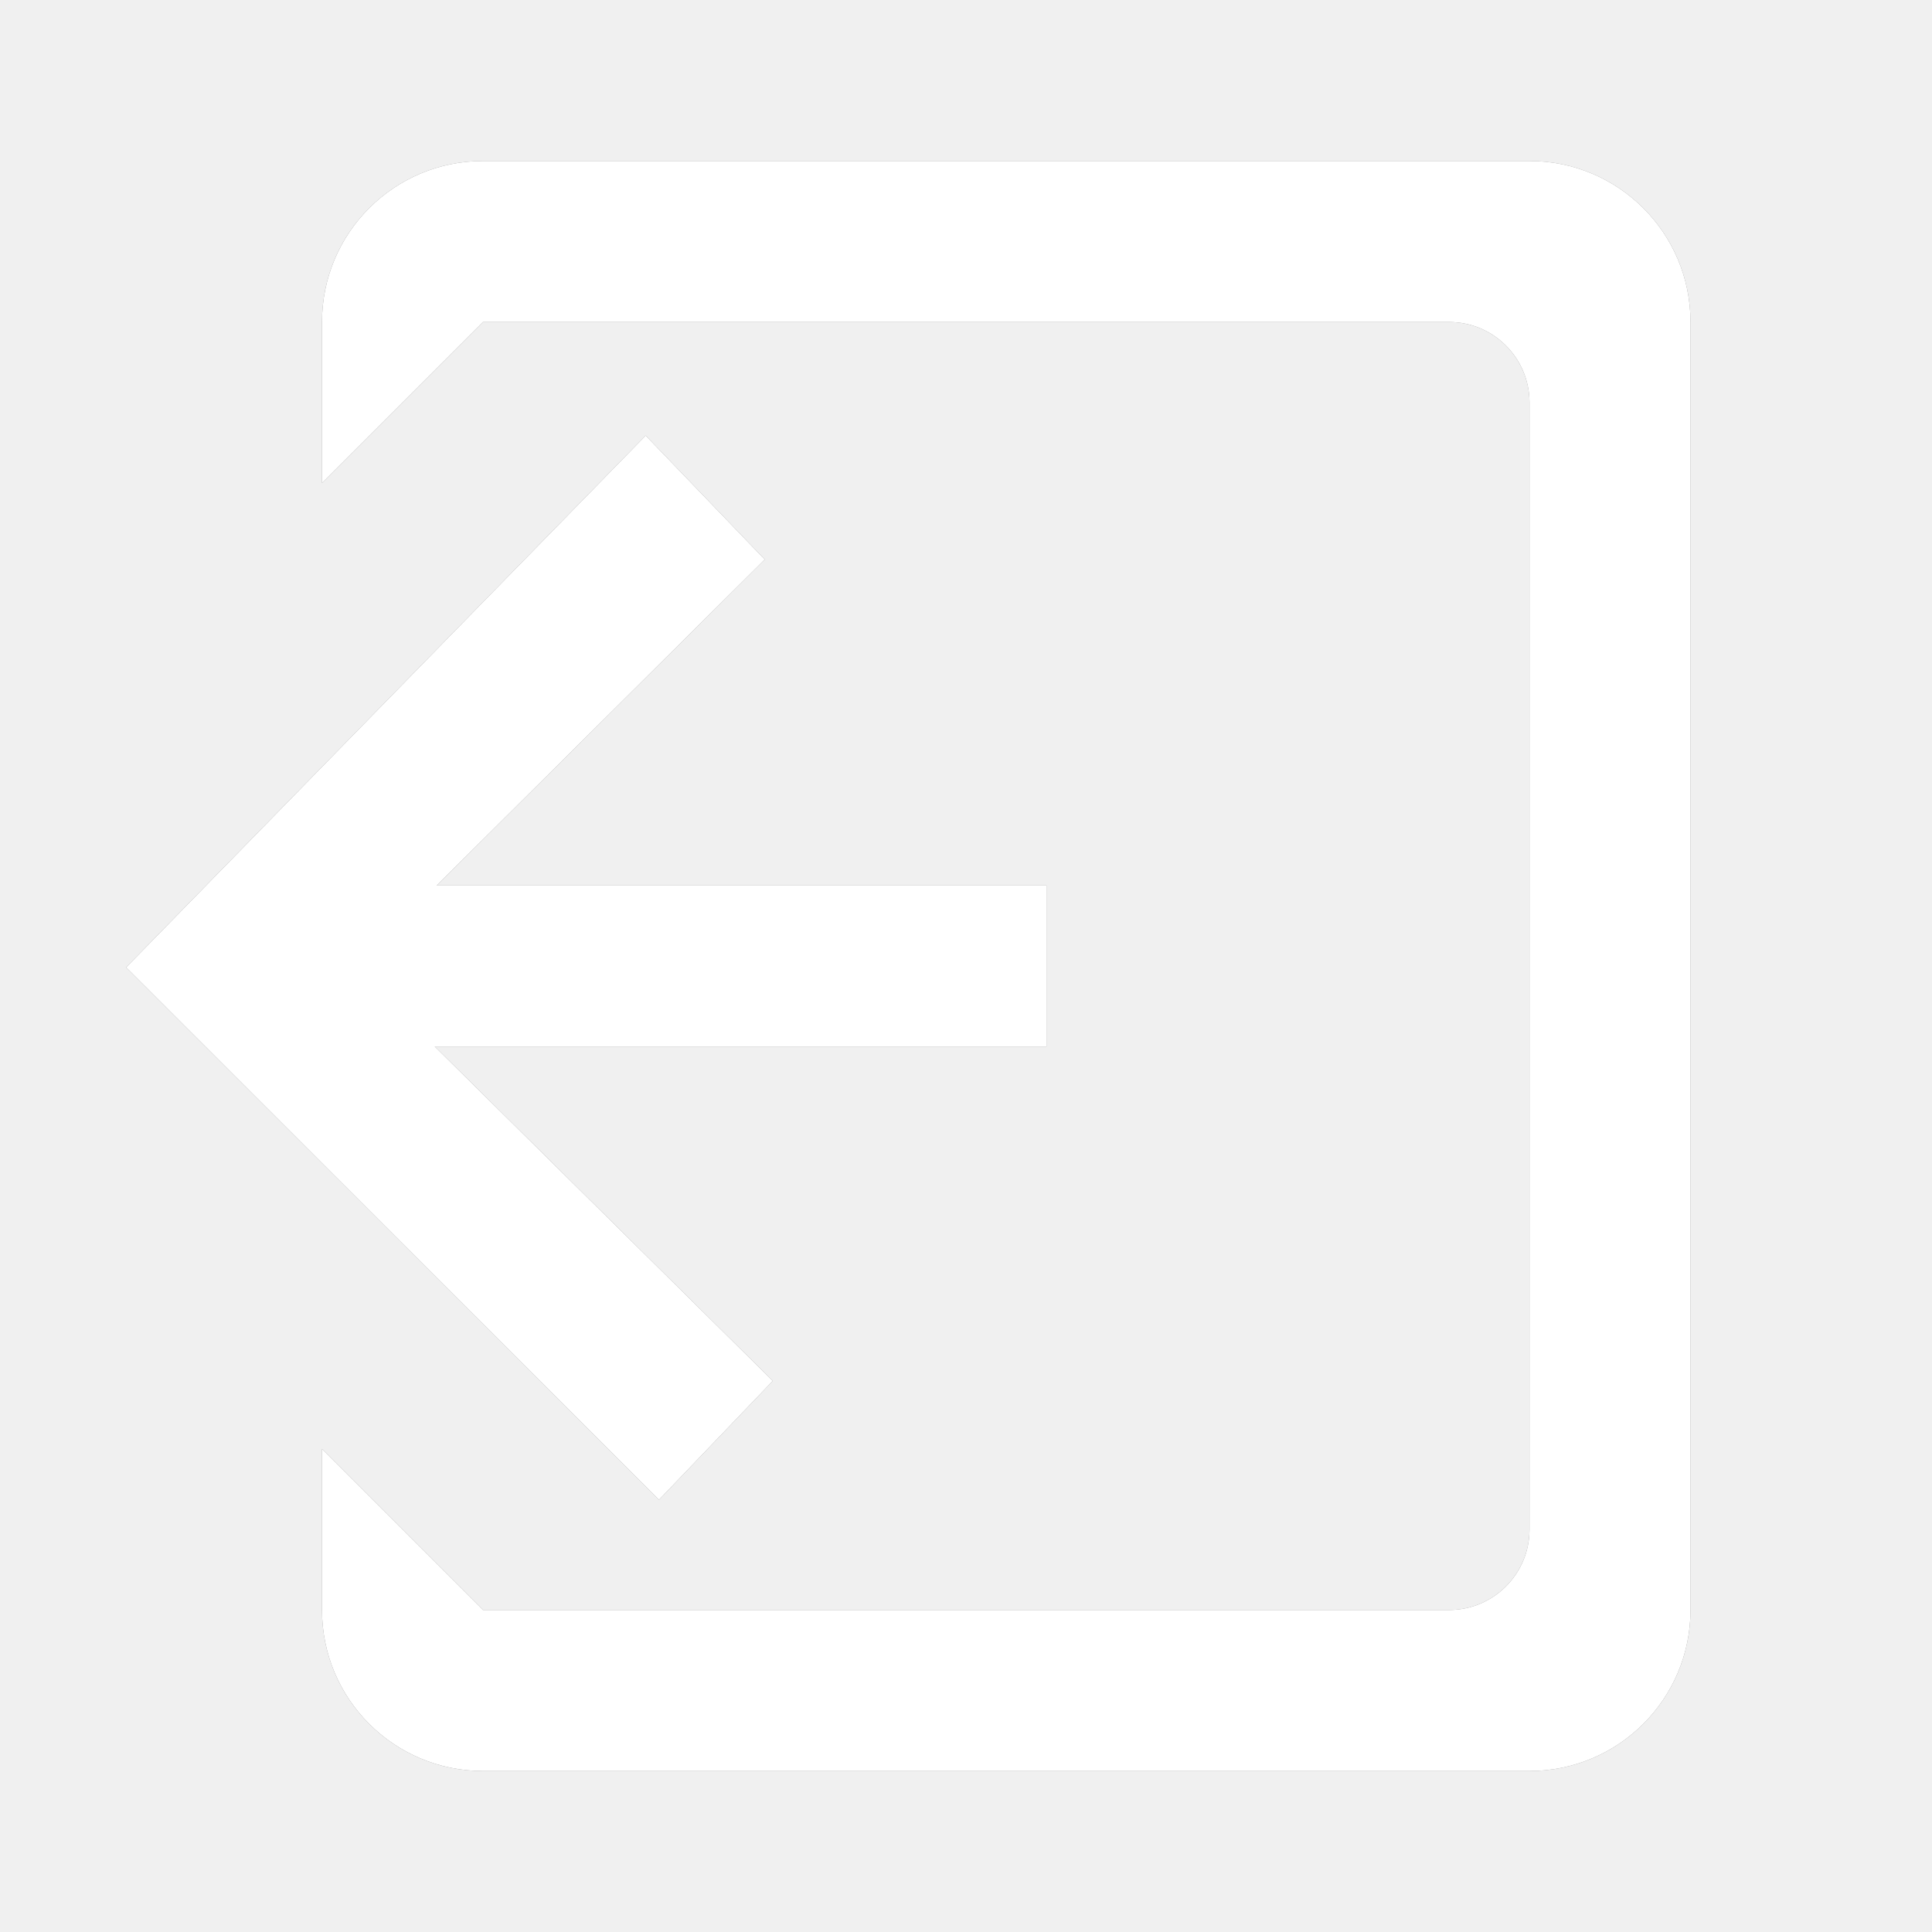
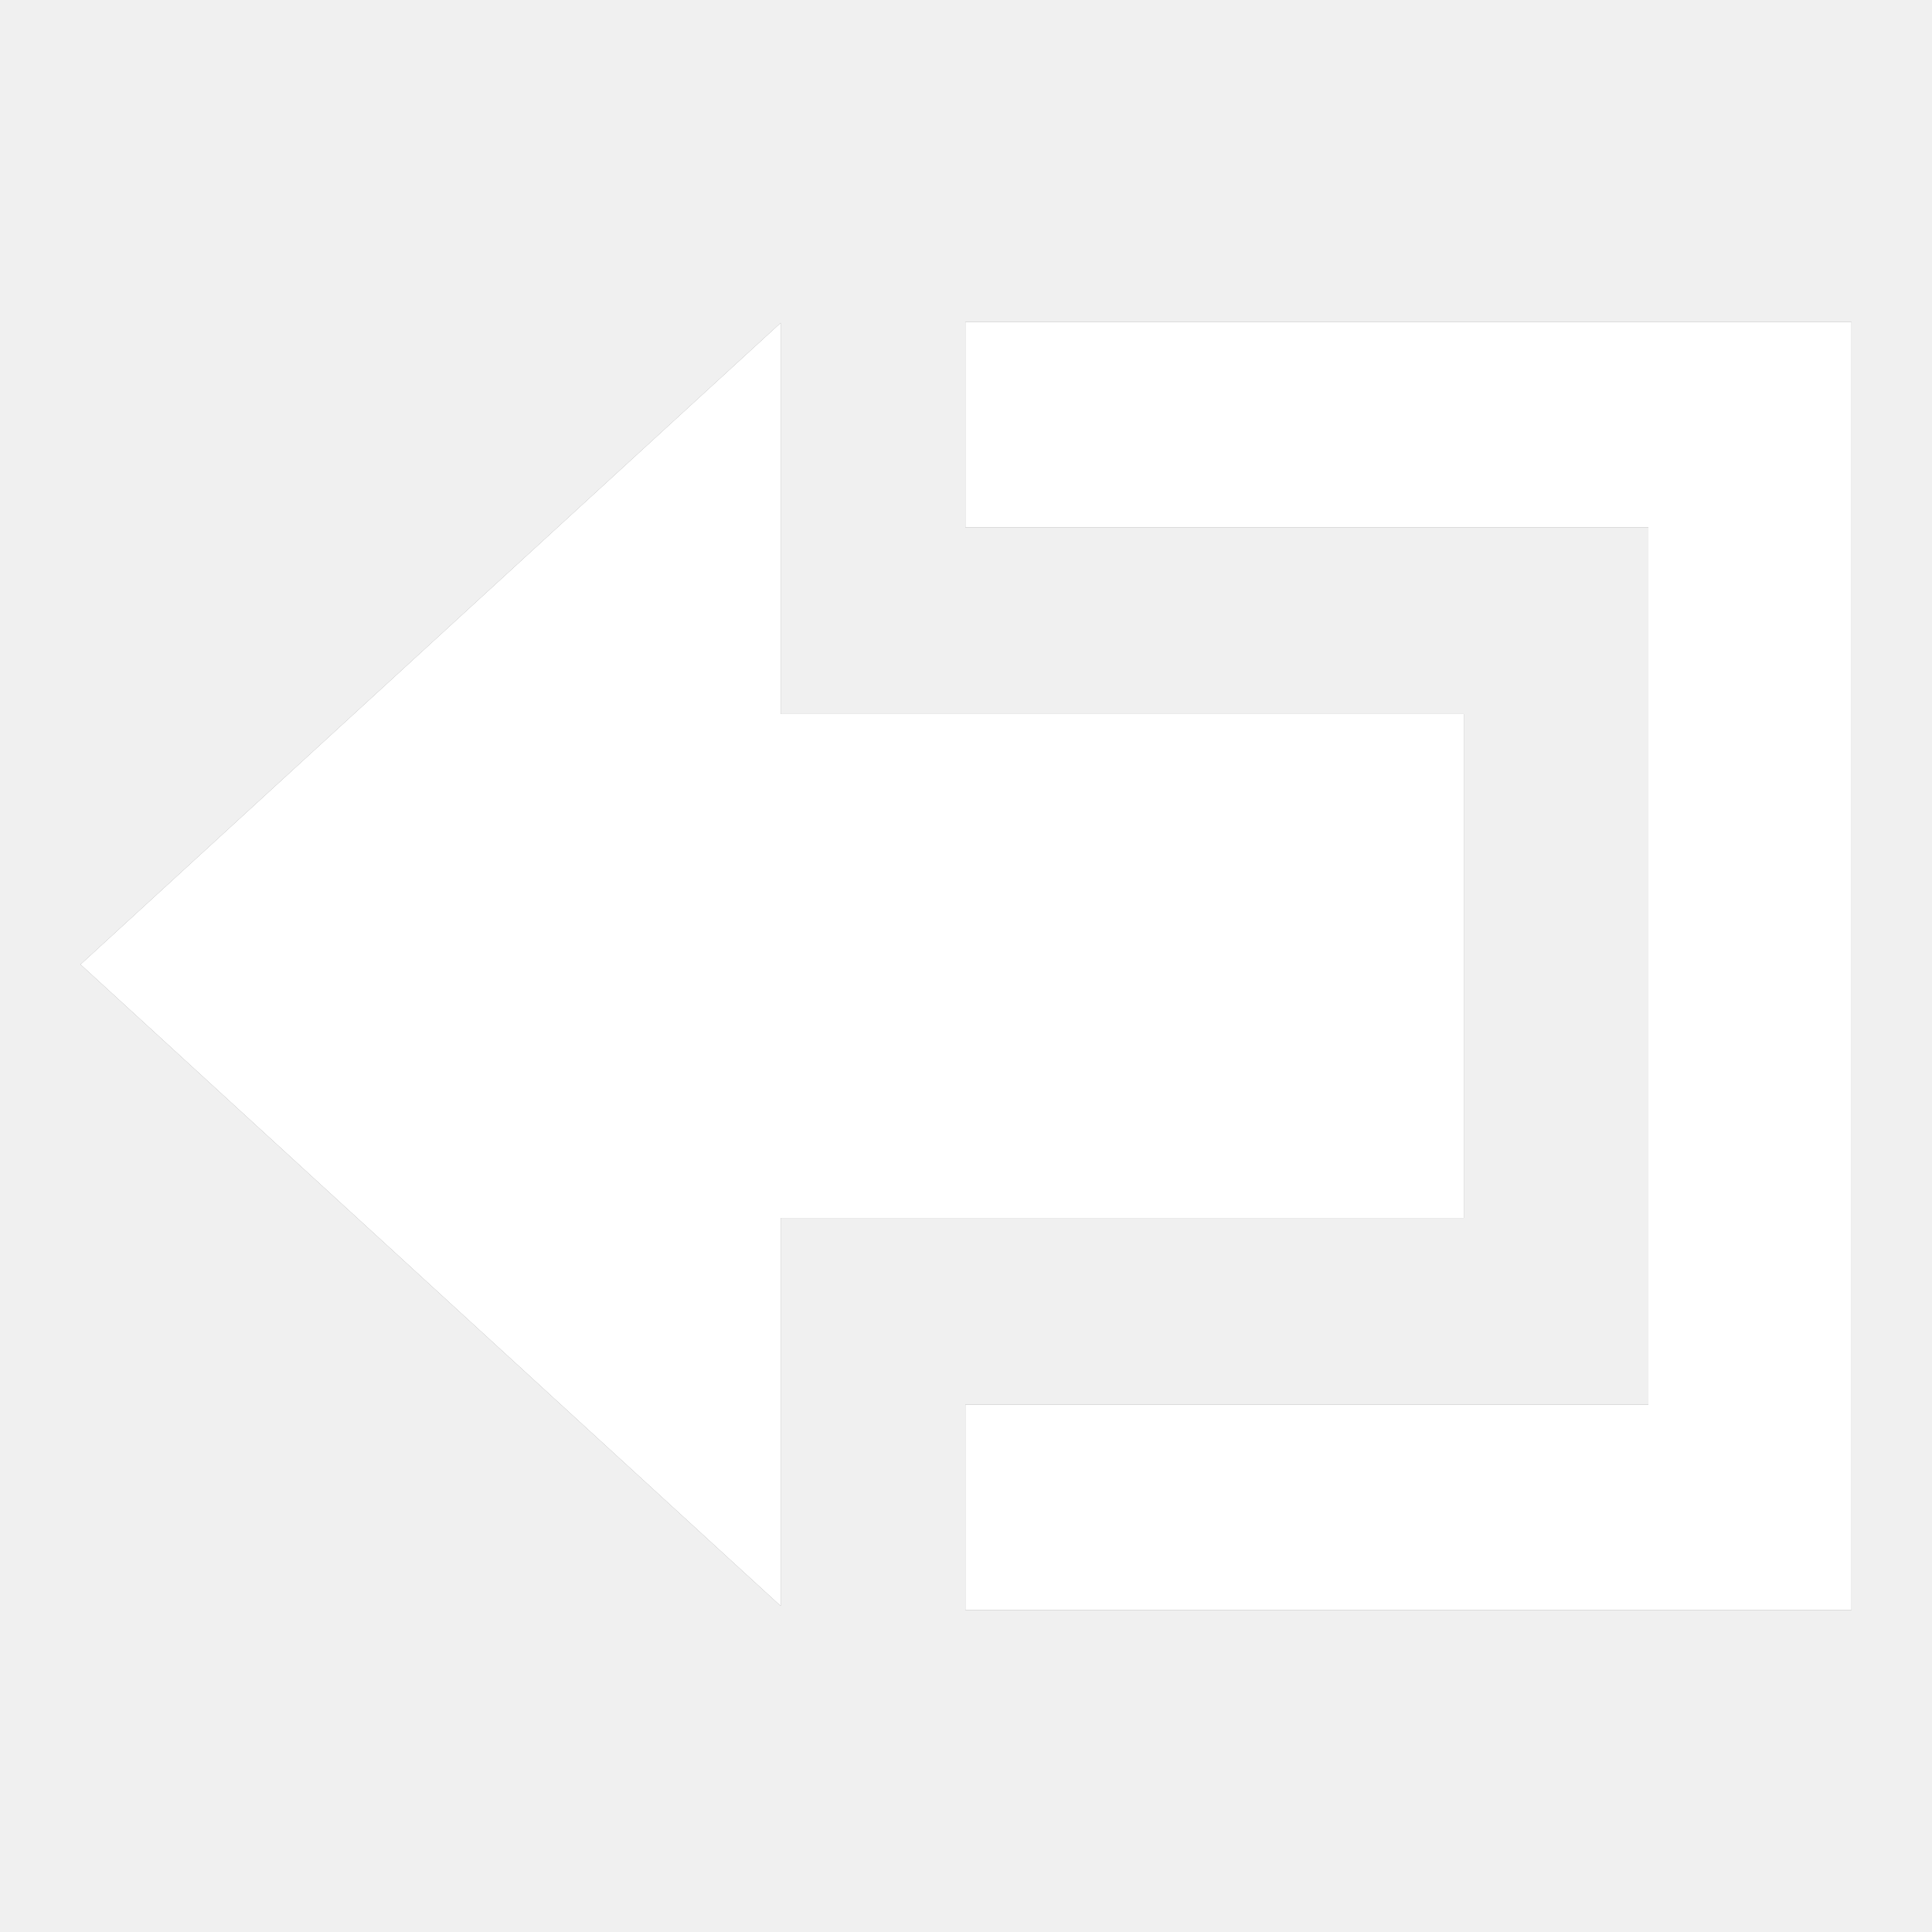
- <svg xmlns="http://www.w3.org/2000/svg" xmlns:xlink="http://www.w3.org/1999/xlink" width="24" height="24" viewBox="0 0 24 24">
+ <svg xmlns="http://www.w3.org/2000/svg" xmlns:xlink="http://www.w3.org/1999/xlink" viewBox="0 0 24 24">
  <defs>
    <style>
      use:not(:target) {
        display: none;
      }
      #close {
        fill: #808080;
      }
      #close-hover {
        fill: #fff;
      }
    </style>
-     <path id="close-shape" d="M19,22H6a2,2,0,0,1-2-2V18l2,2H18a1,1,0,0,0,1-1V5a1,1,0,0,0-1-1H6L4,6V4A2,2,0,0,1,6,2H19a2,2,0,0,1,2,2V20A2,2,0,0,1,19,22Zm-6-9H5.4l4.2,4.154L8.186,18.631,1.567,12.017,8.021,5.411,9.5,6.95,5.424,11H13v2Z" />
+     <g id="close-shape">
+       <polygon points="20.477,6.551 20.477,17.449 11.992,17.449 11.992,20 23,20 23,4 11.992,4 11.992,6.551" />
+       <polygon points="1,11.981 9.698,19.95 9.698,15.13 18.184,15.13 18.184,8.87 9.698,8.87 9.698,4.011" />
+     </g>
  </defs>
  <use id="close" xlink:href="#close-shape" />
  <use id="close-hover" xlink:href="#close-shape" />
</svg>
